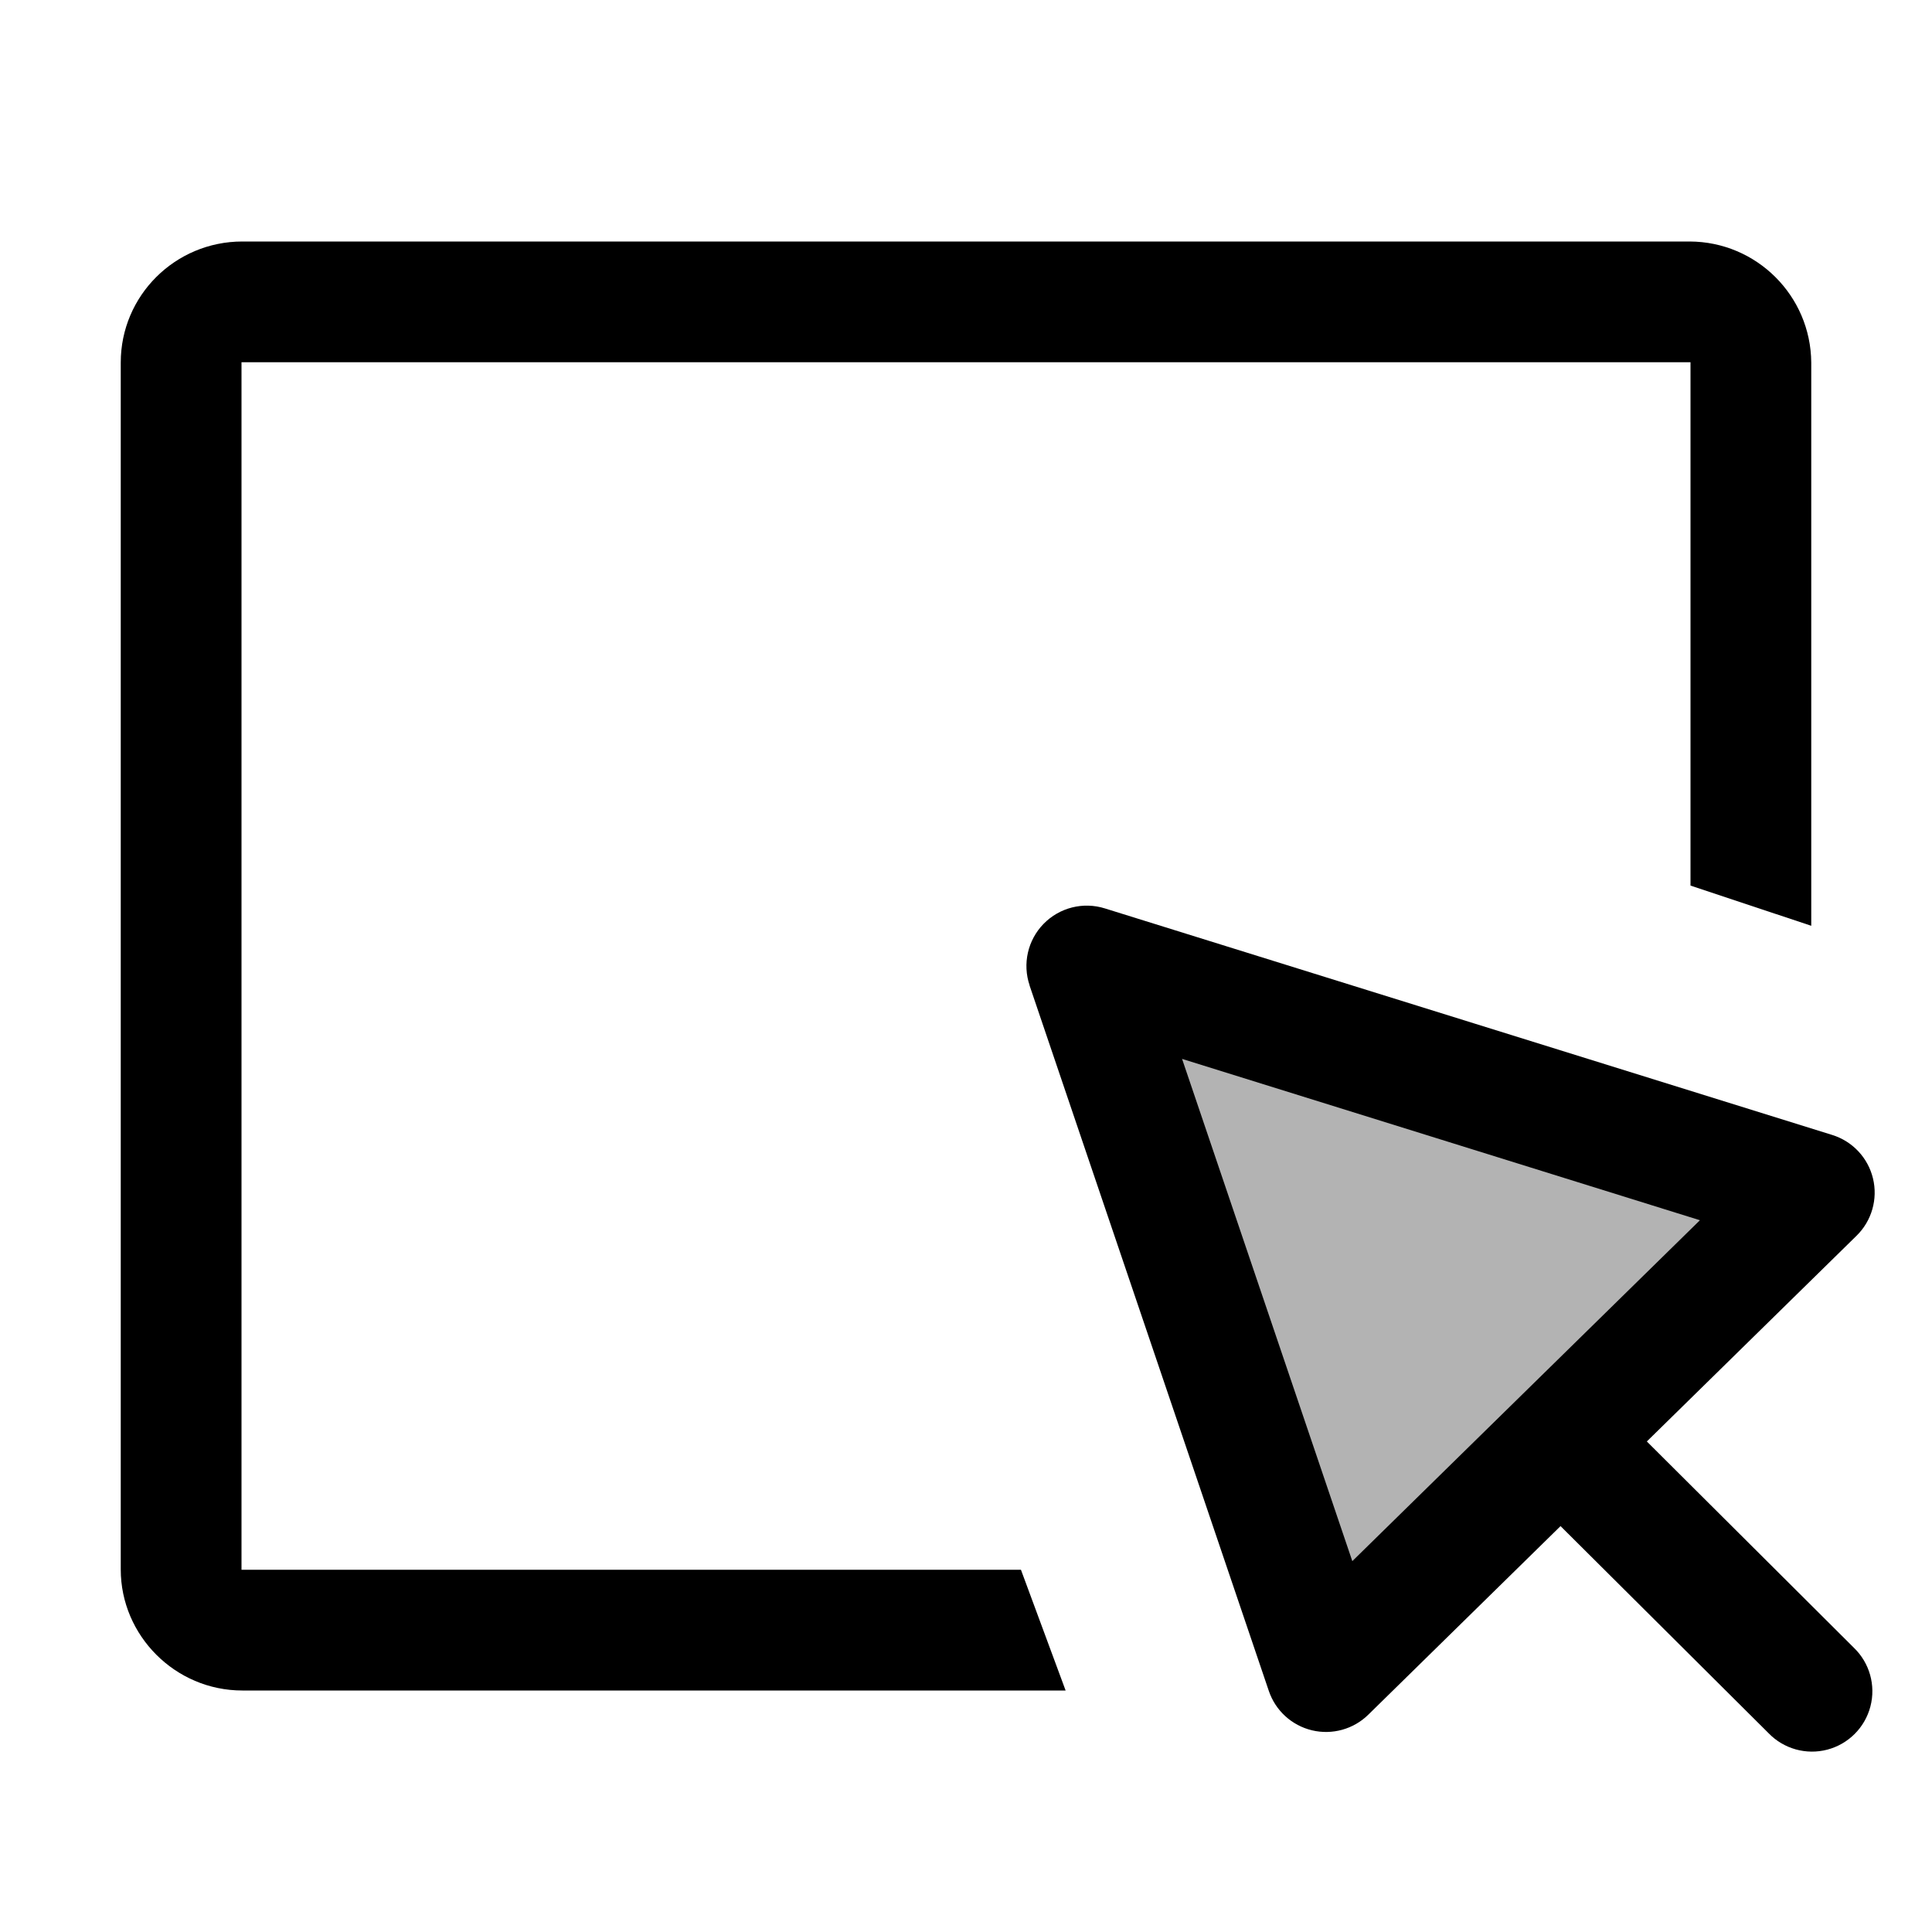
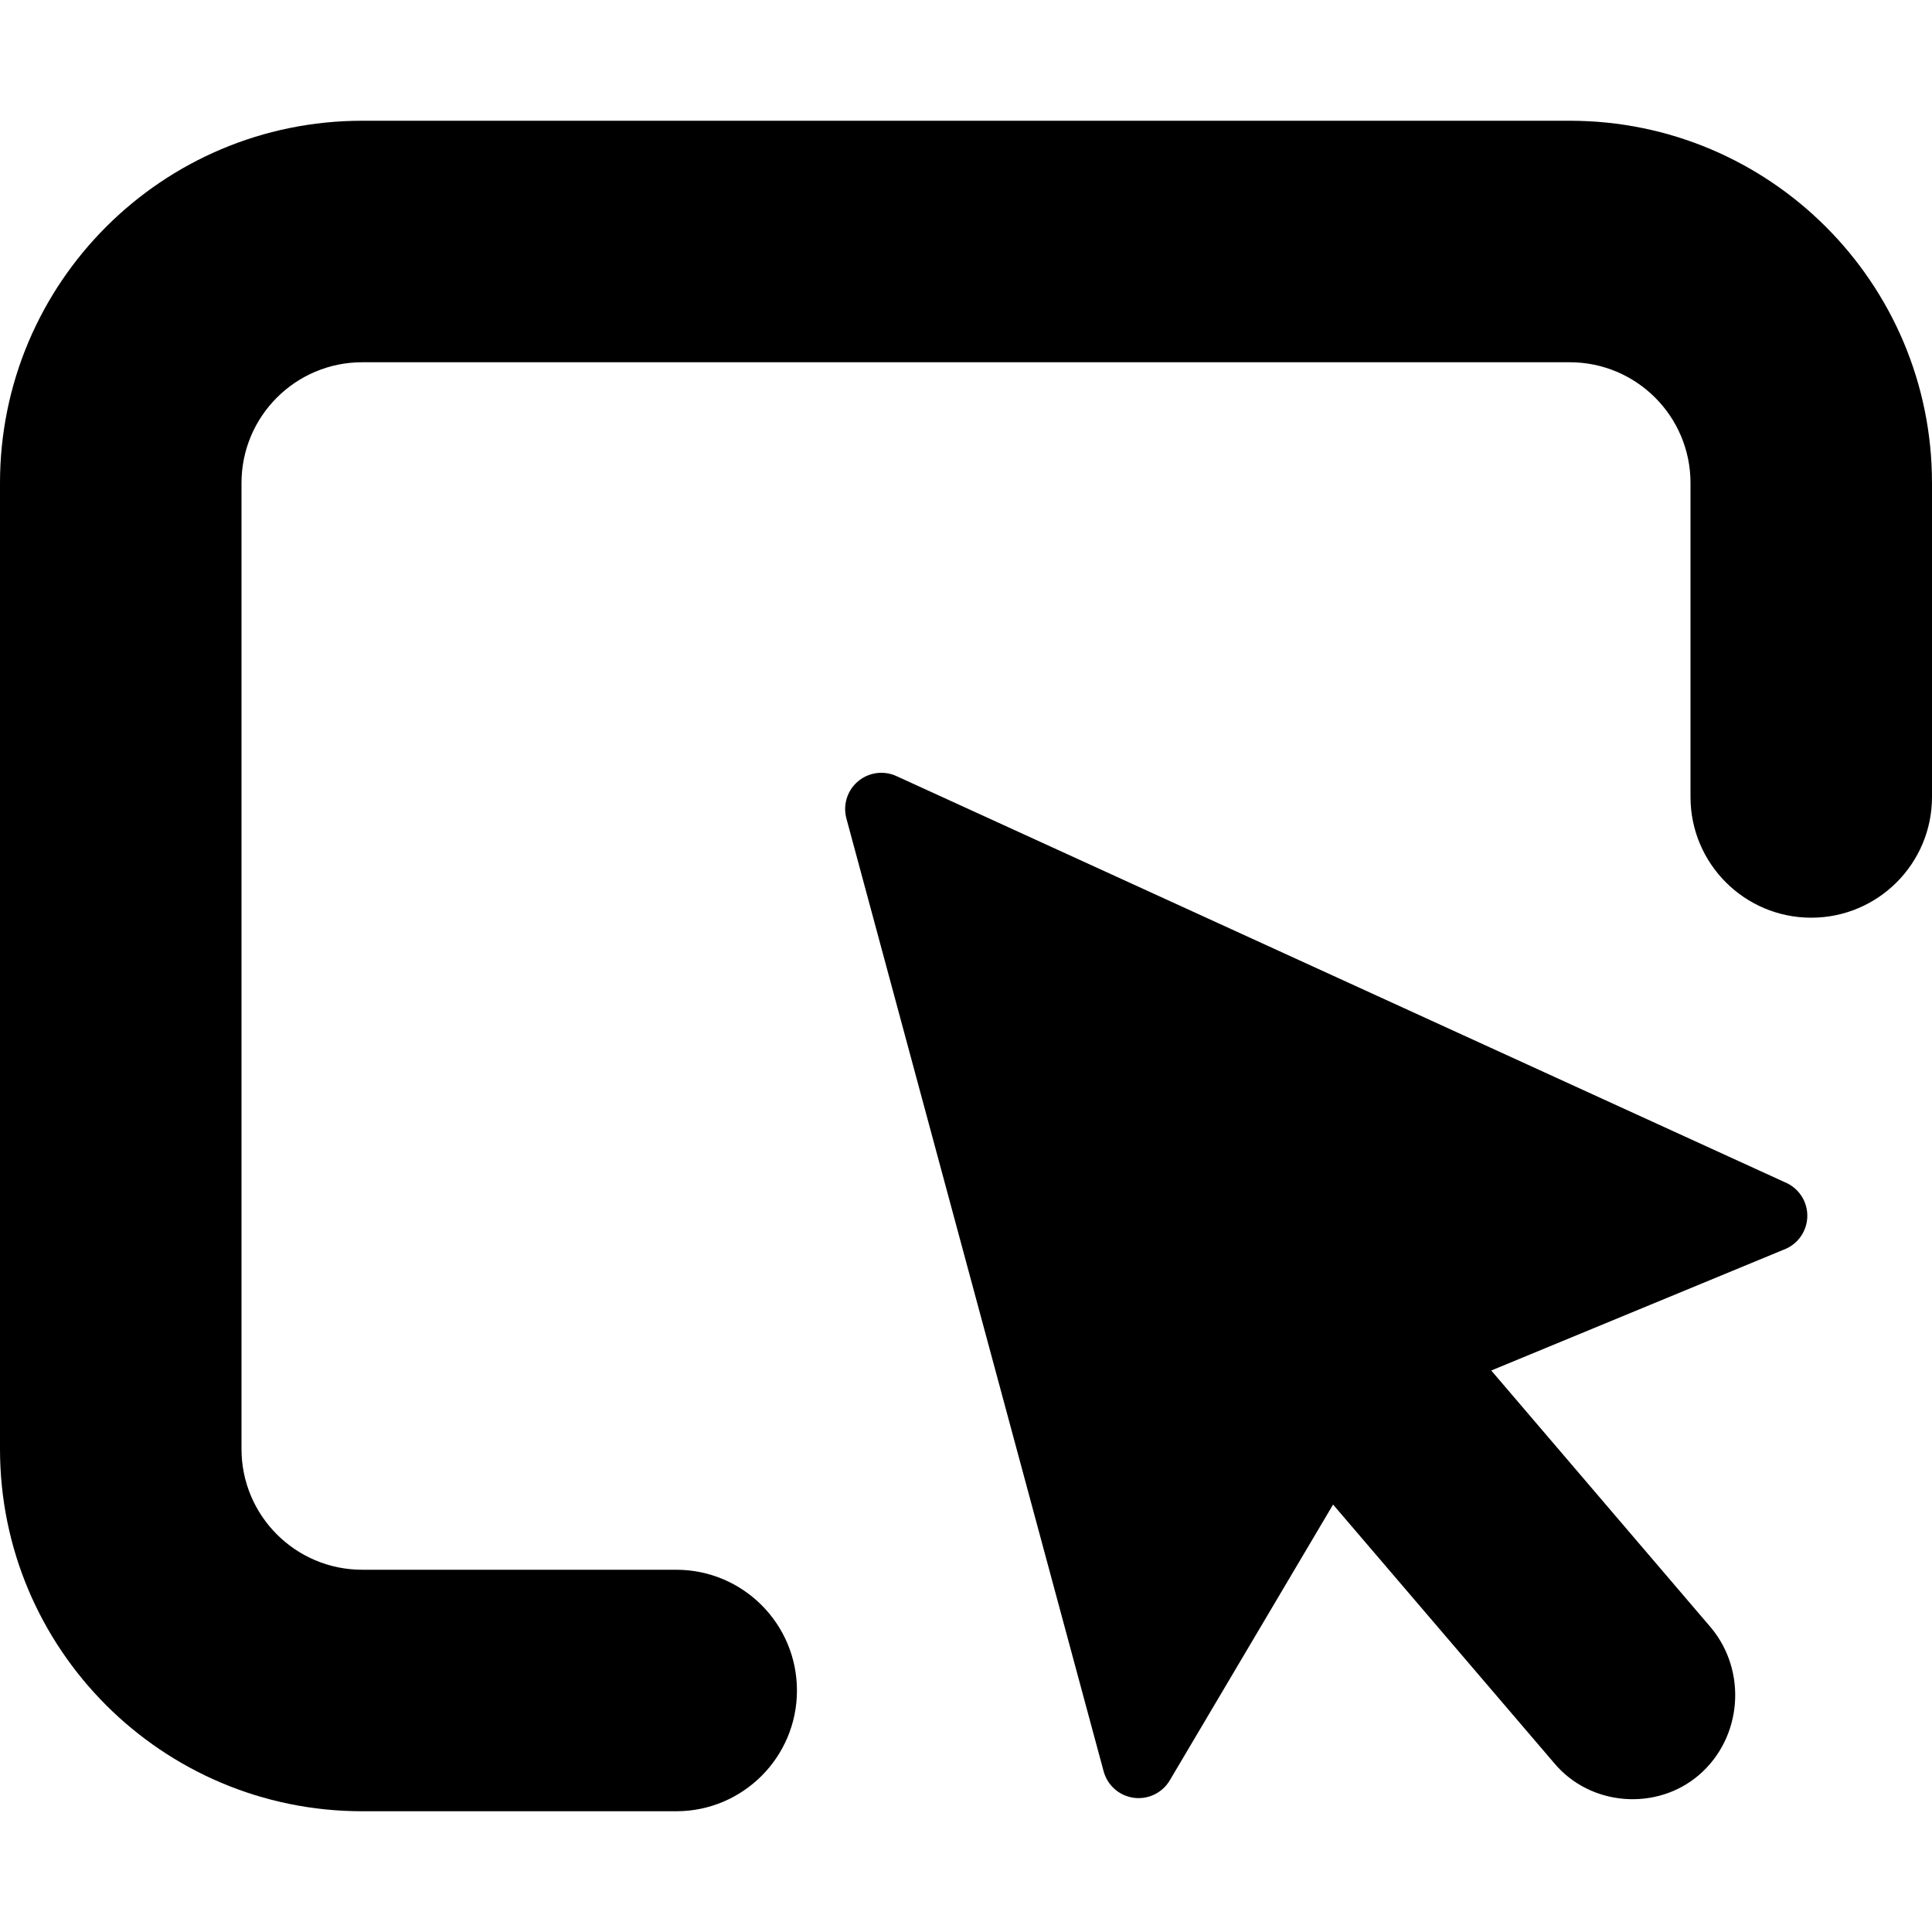
- <svg xmlns="http://www.w3.org/2000/svg" width="16" height="16" viewBox="0 0 16 16" fill="context-fill #0b0b0b">
-   <path d="M15 7.667V3.002A1.01 1.01 0 0 0 13.993 2H2.007C1.45 2 1 2.449 1 3.002v9.996C1 13.544 1.45 14 2.007 14h6.818l-.37-1H2V3h12v4.334l1 .333z" />
-   <path fill-opacity=".3" d="M9 8l1.981 5.843 4.044-3.966z" />
-   <path d="M8.526 8.16l1.982 5.844a.5.5 0 0 0 .824.196l4.043-3.966a.5.5 0 0 0-.202-.835L9.15 7.523a.5.5 0 0 0-.623.638zm.948-.32l-.623.637 6.025 1.877-.201-.834-4.044 3.966.824.197-1.981-5.844z" />
-   <path d="M12.674 12.39l1.973 1.964a.5.5 0 1 0 .706-.708L13.38 11.68a.5.5 0 0 0-.706.709z" />
+ <svg xmlns="http://www.w3.org/2000/svg" width="16" height="16" viewBox="0 0 16 16" fill="context-fill #0c0c0d">
+   <path d="M3 3a1 1 0 0 0-1 1v8a1 1 0 0 0 1 1h2.6a1 1 0 1 1 0 2H3a3 3 0 0 1-3-3V4a3 3 0 0 1 3-3h10a3 3 0 0 1 3 3v2.6a1 1 0 1 1-2 0V4a1 1 0 0 0-1-1H3z" />
+   <path d="M12.87 14.6c.3.36.85.4 1.2.1.36-.31.4-.86.1-1.22l-1.82-2.13 2.42-1a.3.3 0 0 0 .01-.56L7.43 6.43a.3.3 0 0 0-.42.35l2.13 7.89a.3.3 0 0 0 .55.07l1.35-2.28 1.83 2.14z" />
</svg>
